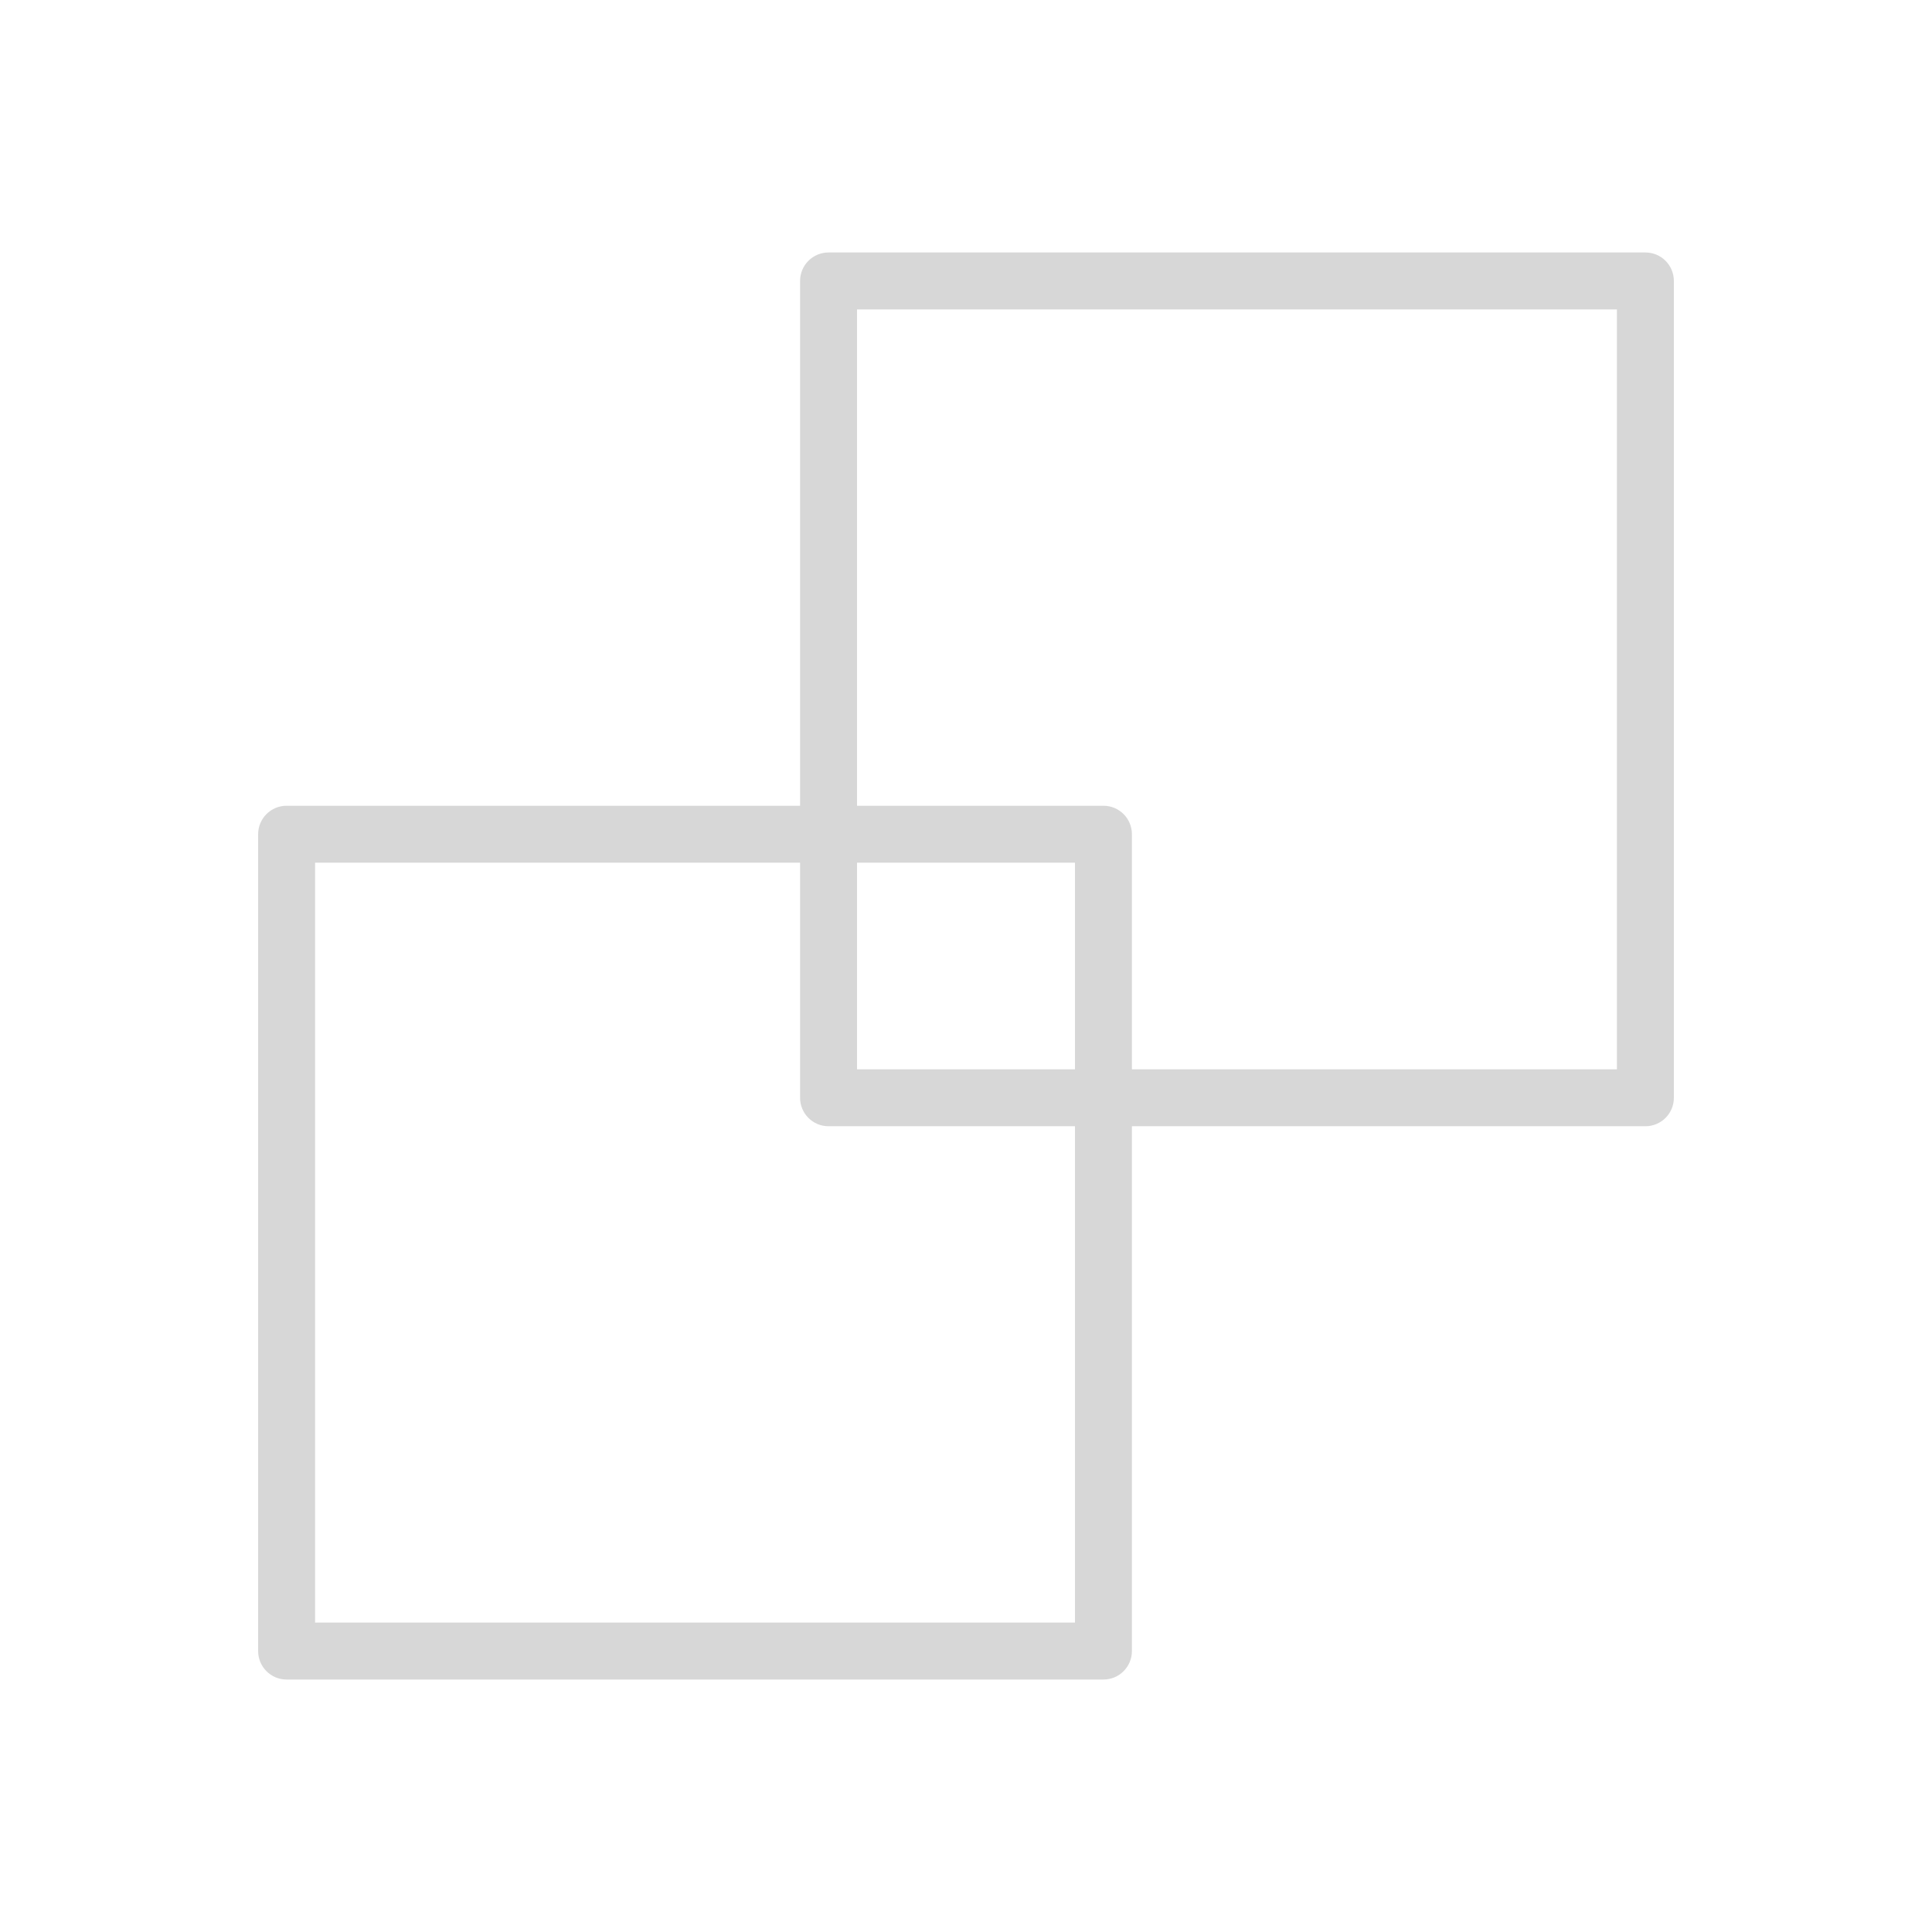
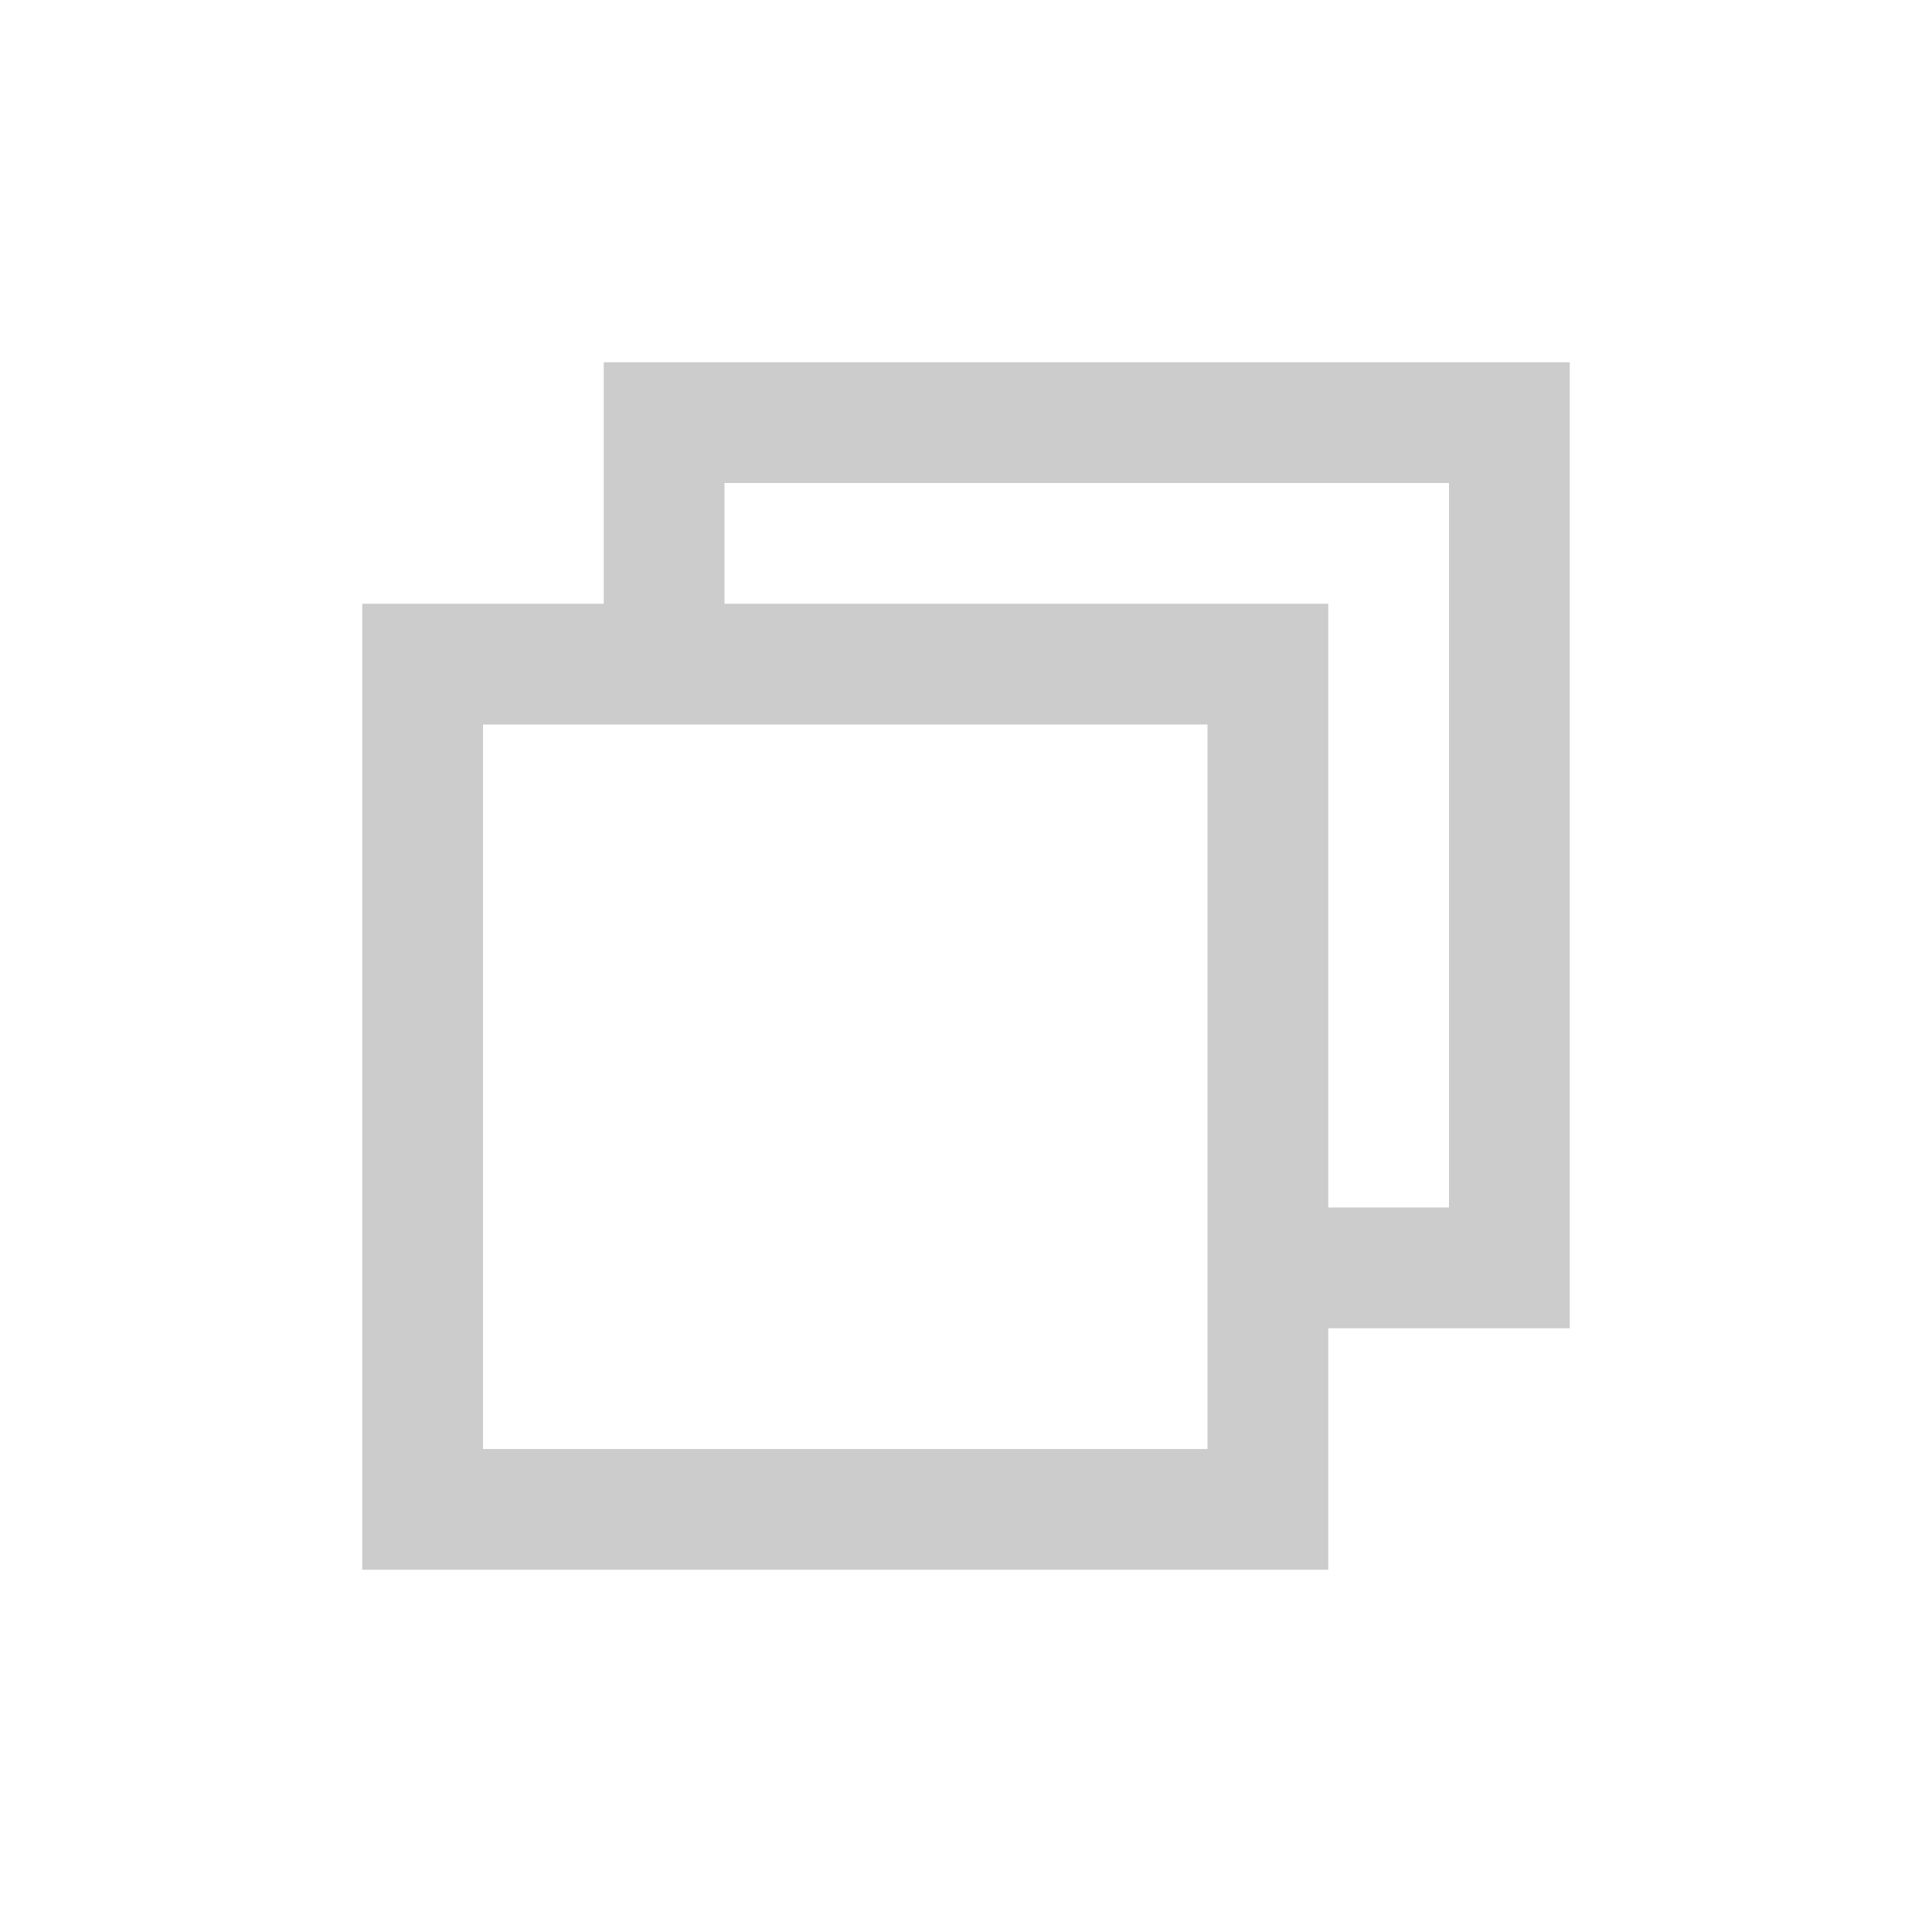
- <svg xmlns="http://www.w3.org/2000/svg" xmlns:ns1="http://schemas.microsoft.com/visio/2003/SVGExtensions/" width="512" height="512" viewBox="0 0 384 384" xml:space="preserve" class="st2" version="1.1" id="svg21" style="font-size:12px;overflow:visible;color-interpolation-filters:sRGB;fill:none;fill-rule:evenodd;stroke-linecap:square;stroke-miterlimit:3">
-   <defs id="defs25" />
-   <ns1:documentProperties ns1:langID="2052" ns1:viewMarkup="false" />
-   <style type="text/css" id="style2">
- 	
- 		.st1 {fill:#d7d7d7;stroke:none;stroke-linecap:butt;stroke-width:0.759}
- 		.st2 {fill:none;fill-rule:evenodd;font-size:12px;overflow:visible;stroke-linecap:square;stroke-miterlimit:3}
- 	
- 	</style>
-   <g ns1:mID="0" ns1:index="1" ns1:groupContext="foregroundPage" id="g19" transform="translate(-2.146535,0.843915)">
-     <ns1:pageProperties ns1:drawingScale="0.0393701" ns1:pageScale="0.0393701" ns1:drawingUnits="24" ns1:shadowOffsetX="9" ns1:shadowOffsetY="-9" />
-     <g id="group445-1" ns1:mID="445" ns1:groupContext="group">
-       <g id="shape446-2" ns1:mID="446" ns1:groupContext="shape" transform="translate(53.4533,-51.0236)">
-         <path d="M 168.01,384 H 5.66 C 2.53,384 0,381.47 0,378.34 V 215.99 c 0,-3.13 2.53,-5.66 5.66,-5.66 h 162.35 c 3.13,0 5.66,2.53 5.66,5.66 v 162.35 c 0,3.13 -2.53,5.66 -5.66,5.66 z M 11.32,372.68 H 162.35 V 221.65 H 11.32 Z" class="st1" id="path10" style="fill:#d7d7d7;stroke:none;stroke-width:0.759;stroke-linecap:butt" />
-       </g>
-       <g id="shape447-4" ns1:mID="447" ns1:groupContext="shape" transform="translate(161.17,-160.994)">
-         <path d="M 168.01,384 H 5.66 C 2.53,384 0,381.47 0,378.34 V 215.99 c 0,-3.13 2.53,-5.66 5.66,-5.66 h 162.35 c 3.13,0 5.66,2.53 5.66,5.66 v 162.35 c 0,3.13 -2.53,5.66 -5.66,5.66 z M 11.32,372.68 H 162.35 V 221.65 H 11.32 Z" class="st1" id="path15" style="fill:#d7d7d7;stroke:none;stroke-width:0.759;stroke-linecap:butt" />
-       </g>
-     </g>
-   </g>
+ <svg xmlns="http://www.w3.org/2000/svg" width="16" height="16" viewBox="0 0 16 16">
+   <rect x="3.5" y="5.5" width="7" height="7" fill="none" stroke="#cccccc" stroke-width="1" />
+   <path d="M5.5 5.5V3.5H12.5V10.5H10.5" fill="none" stroke="#cccccc" stroke-width="1" />
</svg>
